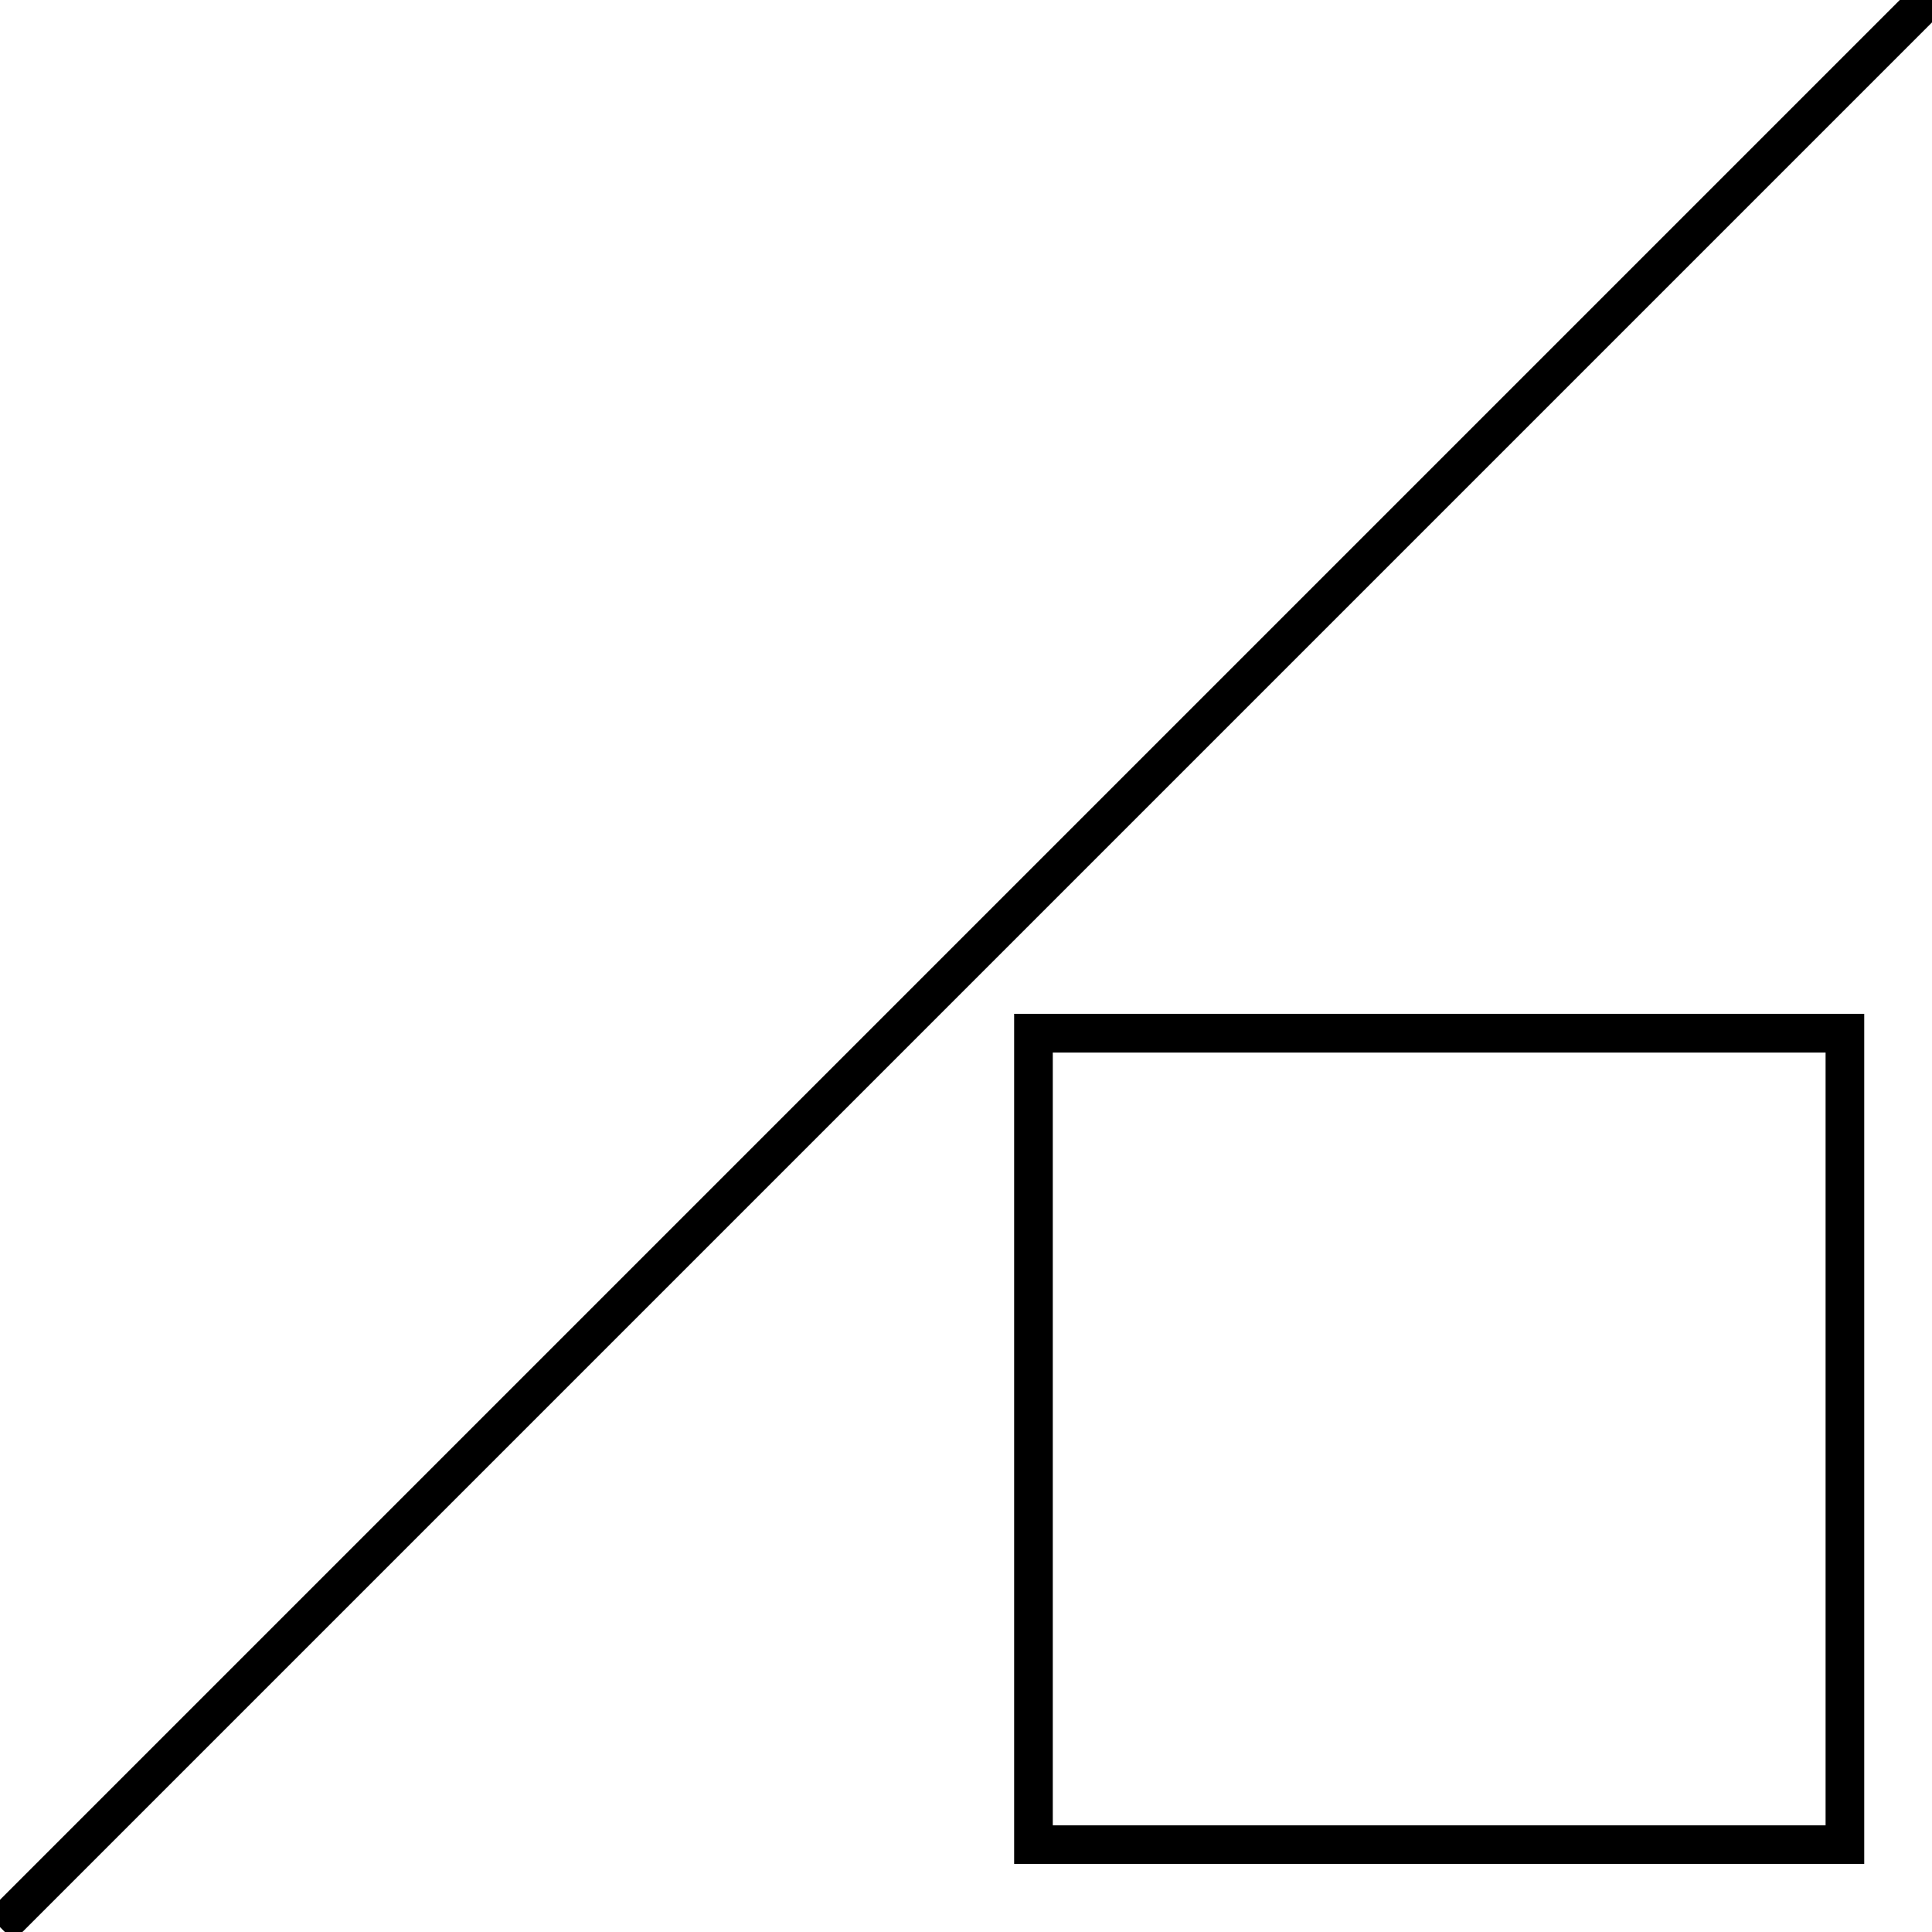
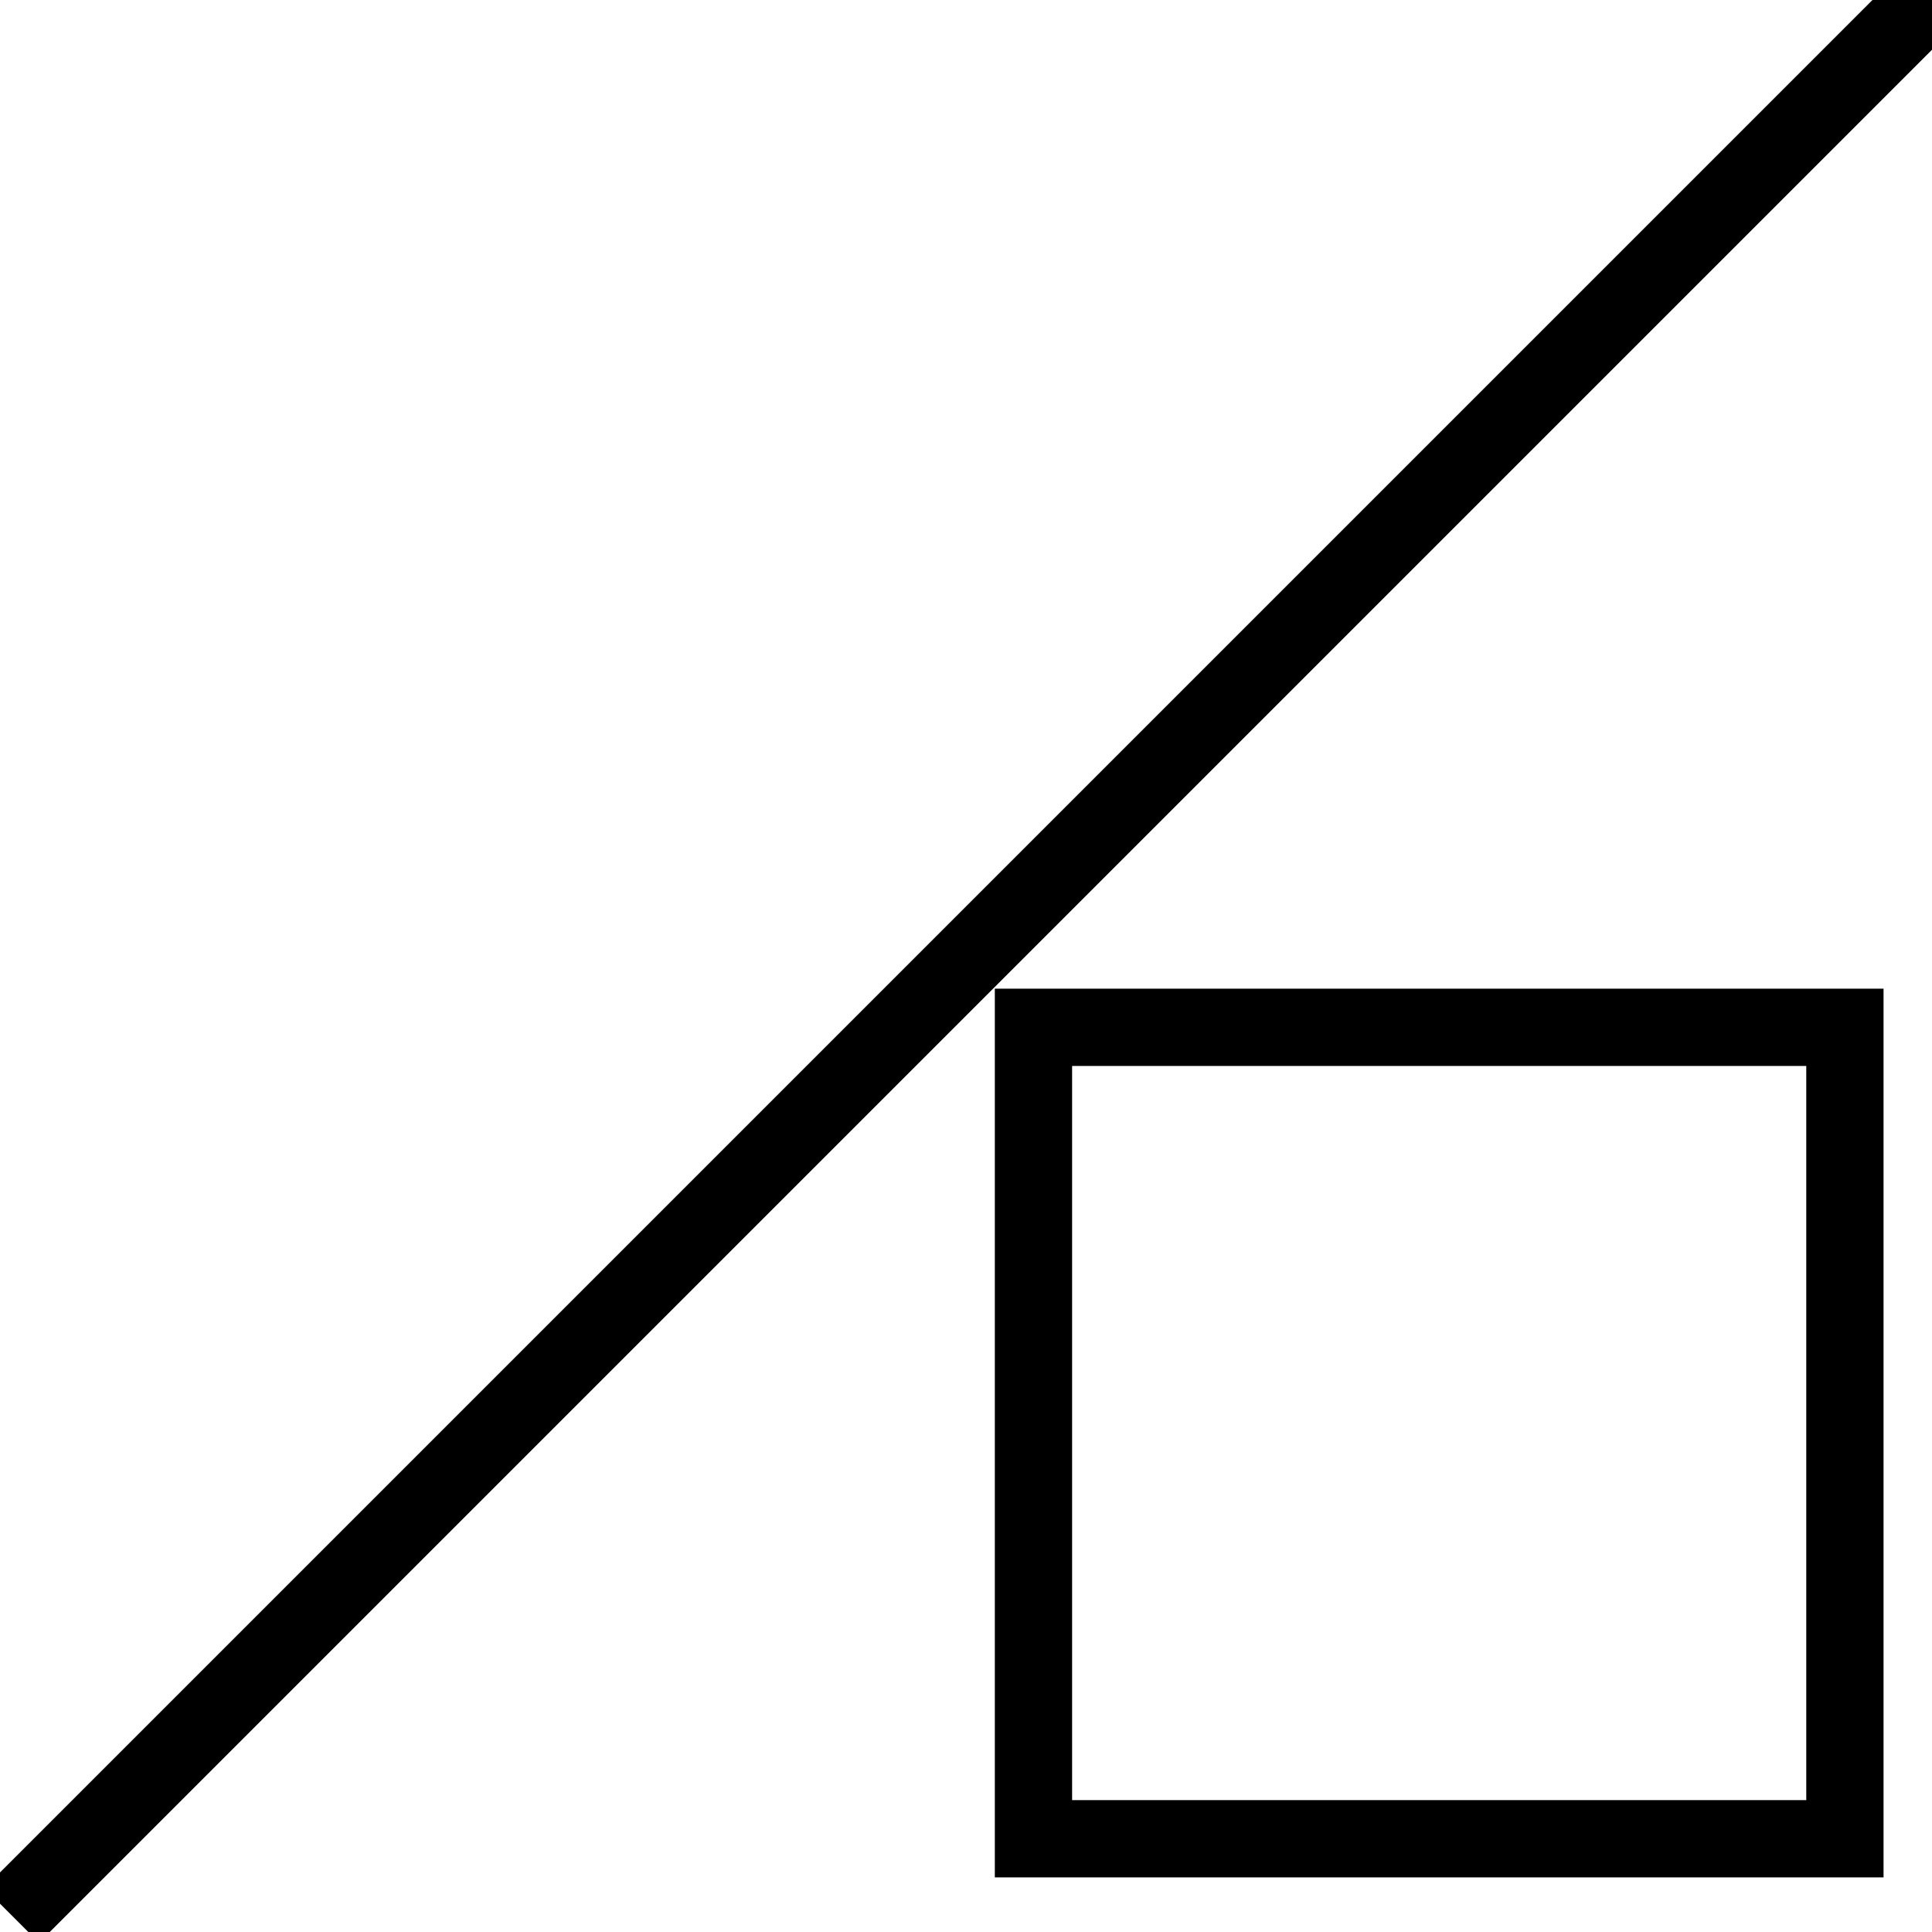
<svg xmlns="http://www.w3.org/2000/svg" width="100" height="100">
  <g id="Layer_1">
-     <line stroke-width="2" stroke="#000" stroke-linecap="undefined" stroke-linejoin="undefined" id="svg_3" y2="-0.254" x2="100" y1="99.746" x1="0" opacity="undefined" fill-opacity="0" fill="none" />
-     <rect id="svg_6" height="42" width="42" y="53.477" x="53.492" opacity="undefined" fill-opacity="0" stroke-opacity="null" stroke-dasharray="null" stroke-width="2" stroke="#000" fill="none" />
+     <line fill="none" fill-opacity="0" opacity="undefined" x1="0.606" y1="99.14" x2="100.606" y2="-0.86" id="svg_3" stroke-linejoin="undefined" stroke-linecap="undefined" stroke="#000" stroke-width="4" />
+     <rect fill="none" stroke="#000" stroke-width="4" stroke-dasharray="null" stroke-opacity="null" fill-opacity="0" opacity="undefined" x="53.492" y="53.174" width="42" height="42" id="svg_6" />
  </g>
</svg>
